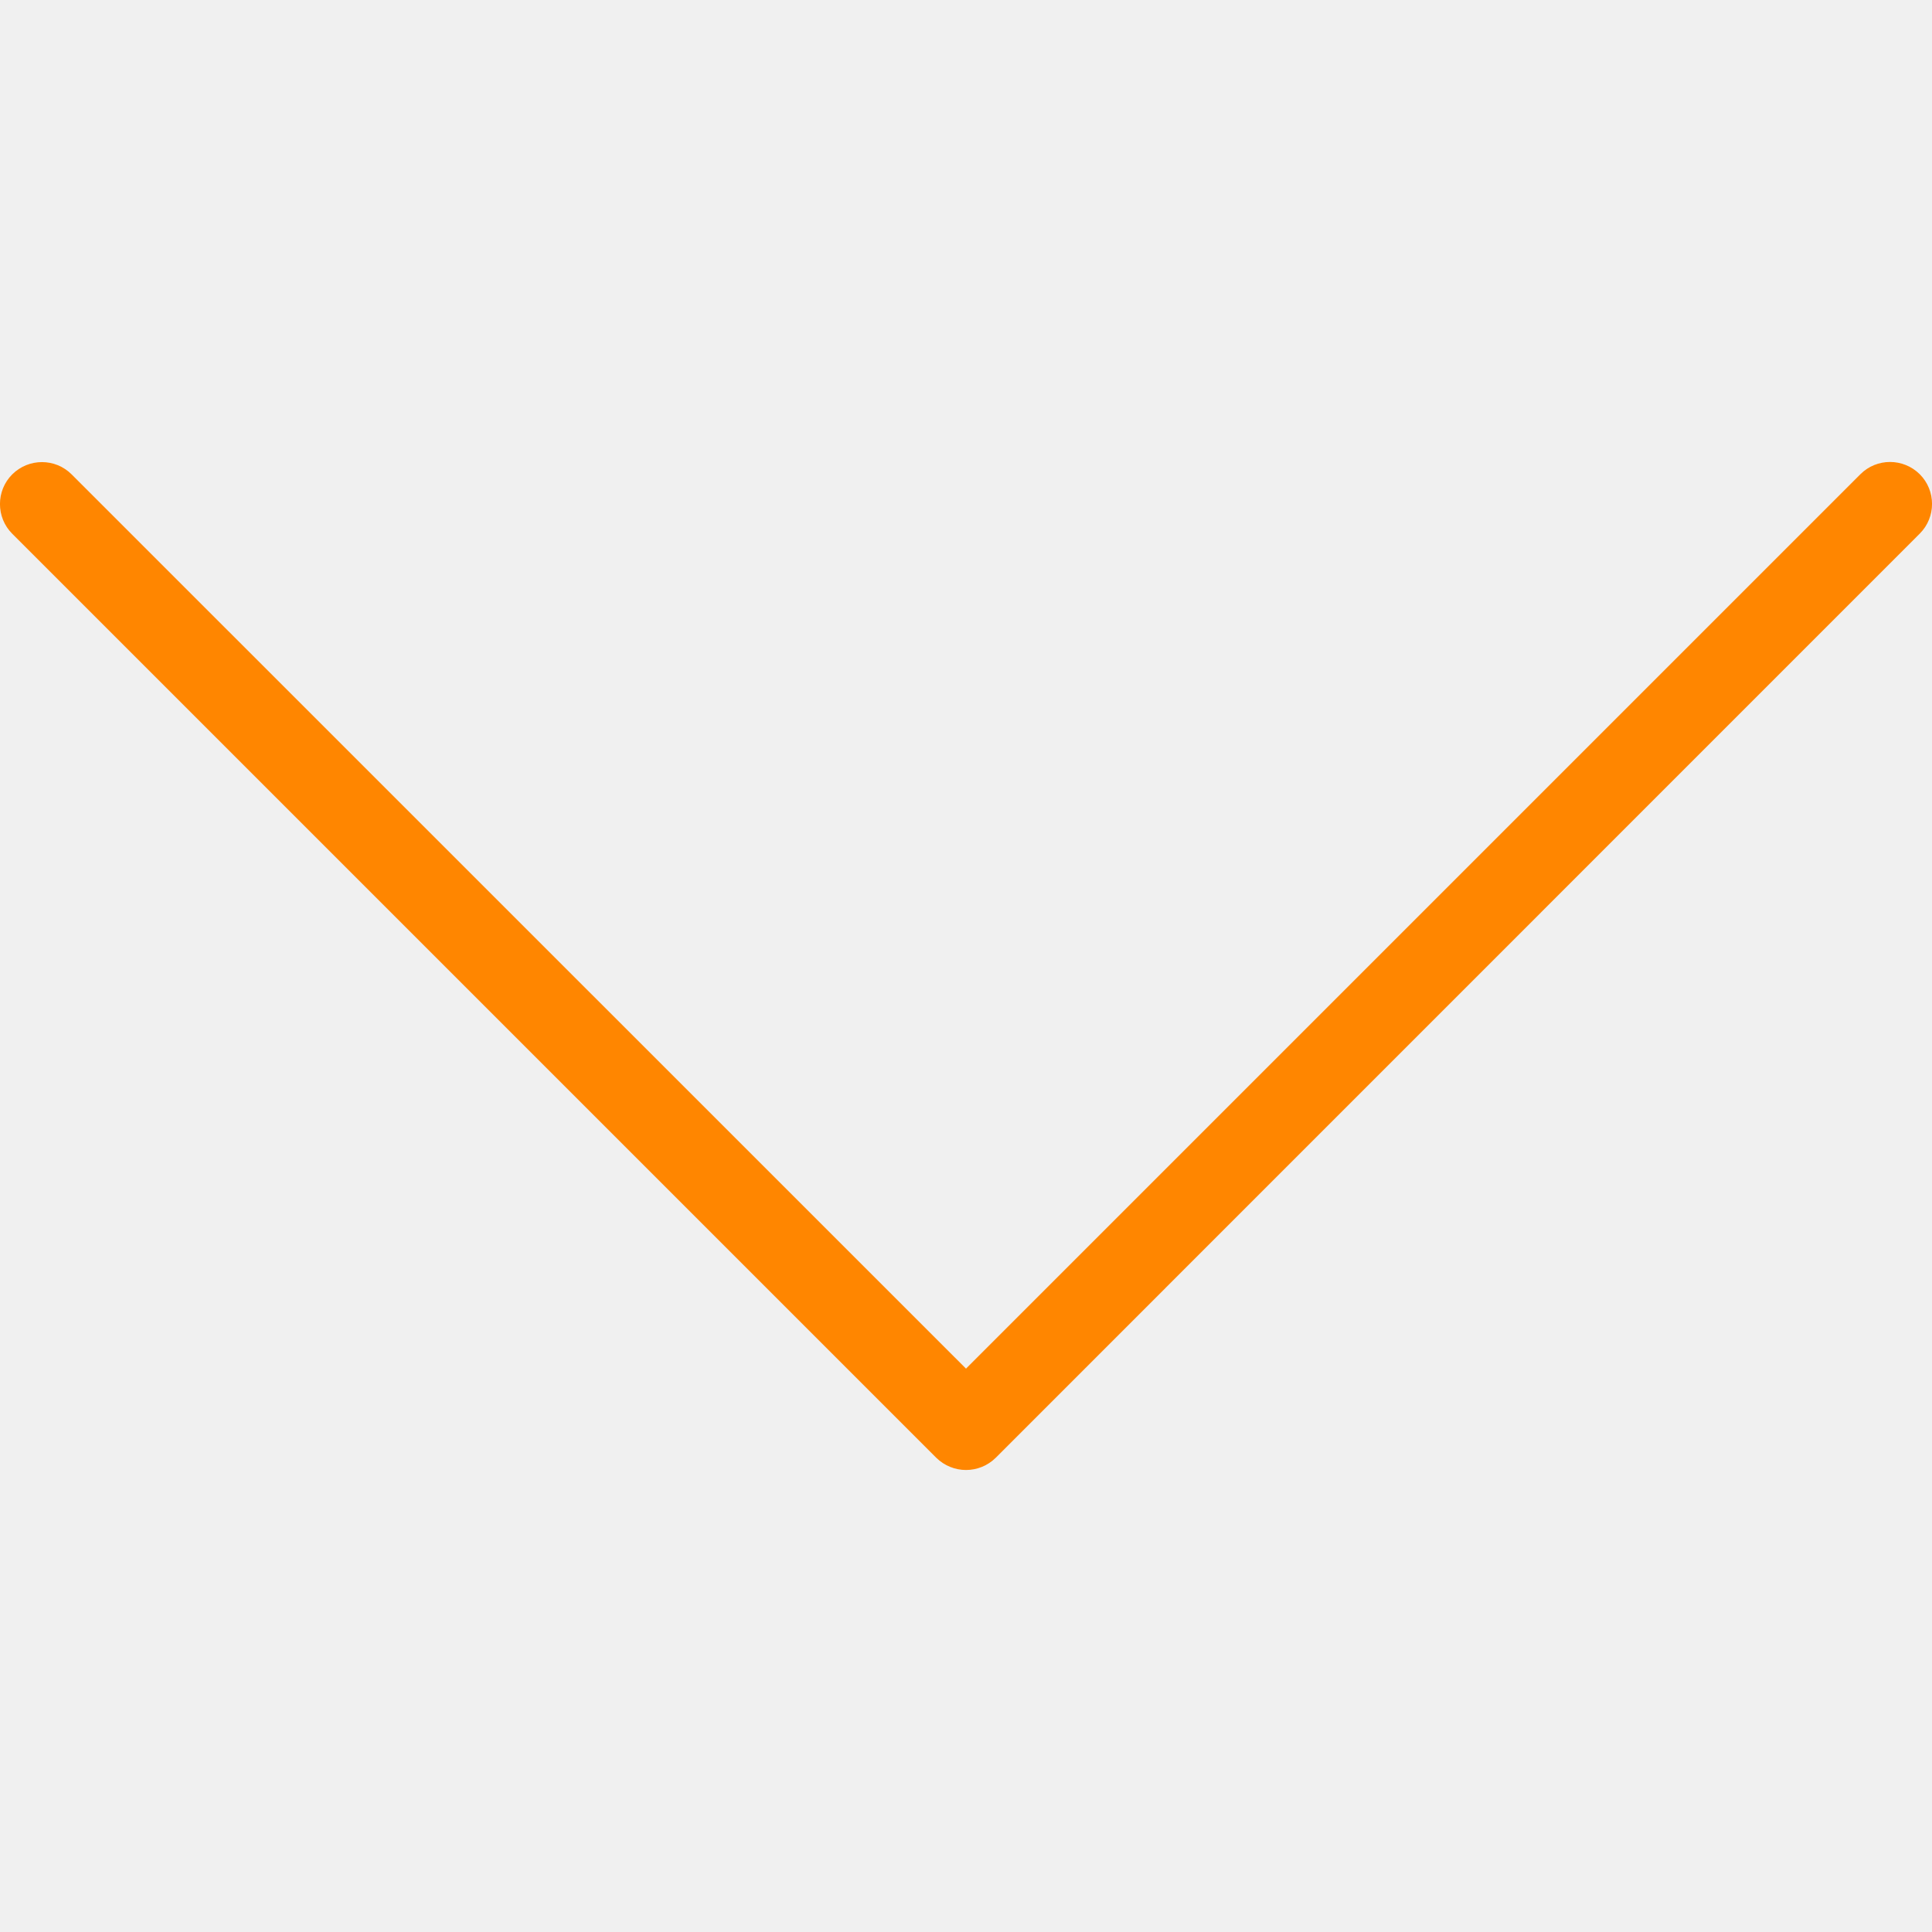
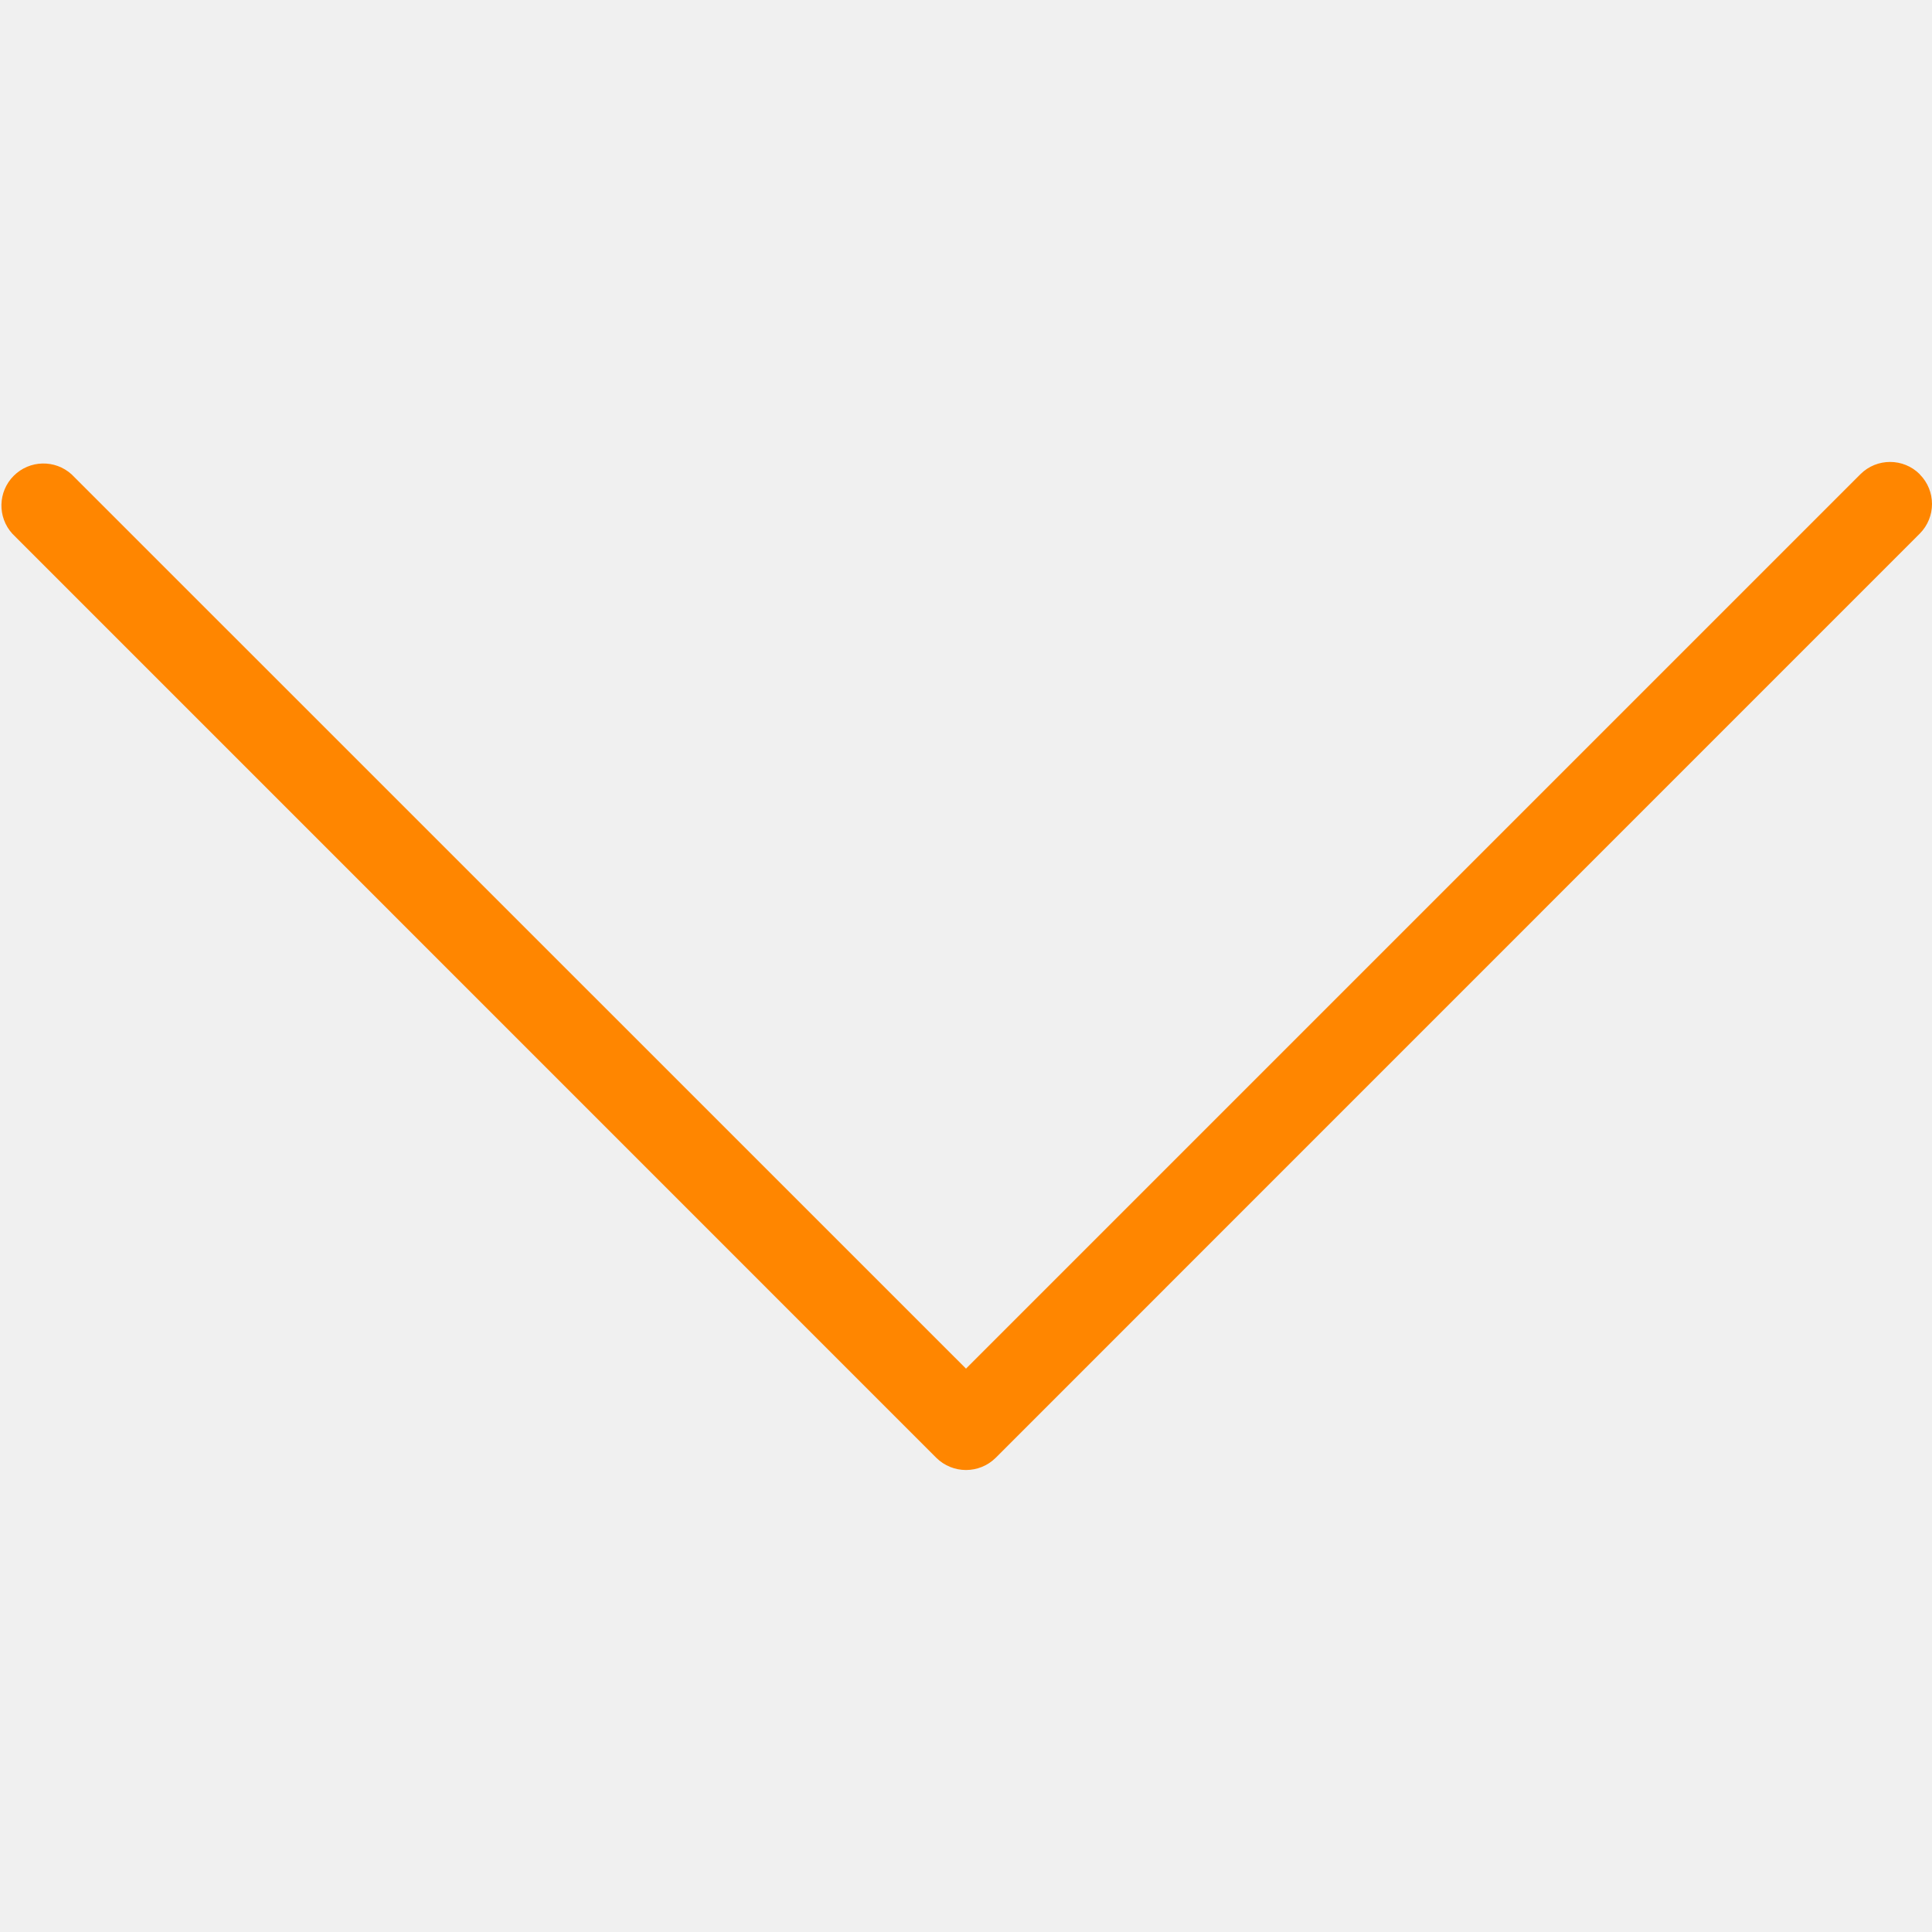
- <svg xmlns="http://www.w3.org/2000/svg" width="15" height="15" viewBox="0 0 15 15" fill="none">
-   <g clip-path="url(#clip0)">
-     <path d="M14.905 3.682C14.777 3.555 14.571 3.555 14.444 3.682L7.5 10.626L0.556 3.683C0.429 3.556 0.223 3.556 0.095 3.683C-0.032 3.81 -0.032 4.017 0.095 4.144L7.269 11.318C7.333 11.381 7.417 11.413 7.5 11.413C7.584 11.413 7.667 11.381 7.731 11.318L14.905 4.143C15.032 4.016 15.032 3.809 14.905 3.682Z" fill="#FF8600" />
+ <svg xmlns="http://www.w3.org/2000/svg" width="15" height="15" fill="none">
+   <g clip-path="url(#a)">
+     <path d="M14.905 3.682a.326.326 0 0 0-.461 0L7.5 10.626.556 3.683a.326.326 0 0 0-.46.461l7.173 7.174a.328.328 0 0 0 .462 0l7.174-7.175a.326.326 0 0 0 0-.46Z" fill="#FF8600" />
  </g>
  <defs>
-     <clipPath id="clip0">
-       <rect width="15" height="15" fill="white" />
+     <clipPath id="a">
+       <path fill="#fff" d="M0 0h15v15H0z" />
    </clipPath>
  </defs>
</svg>
